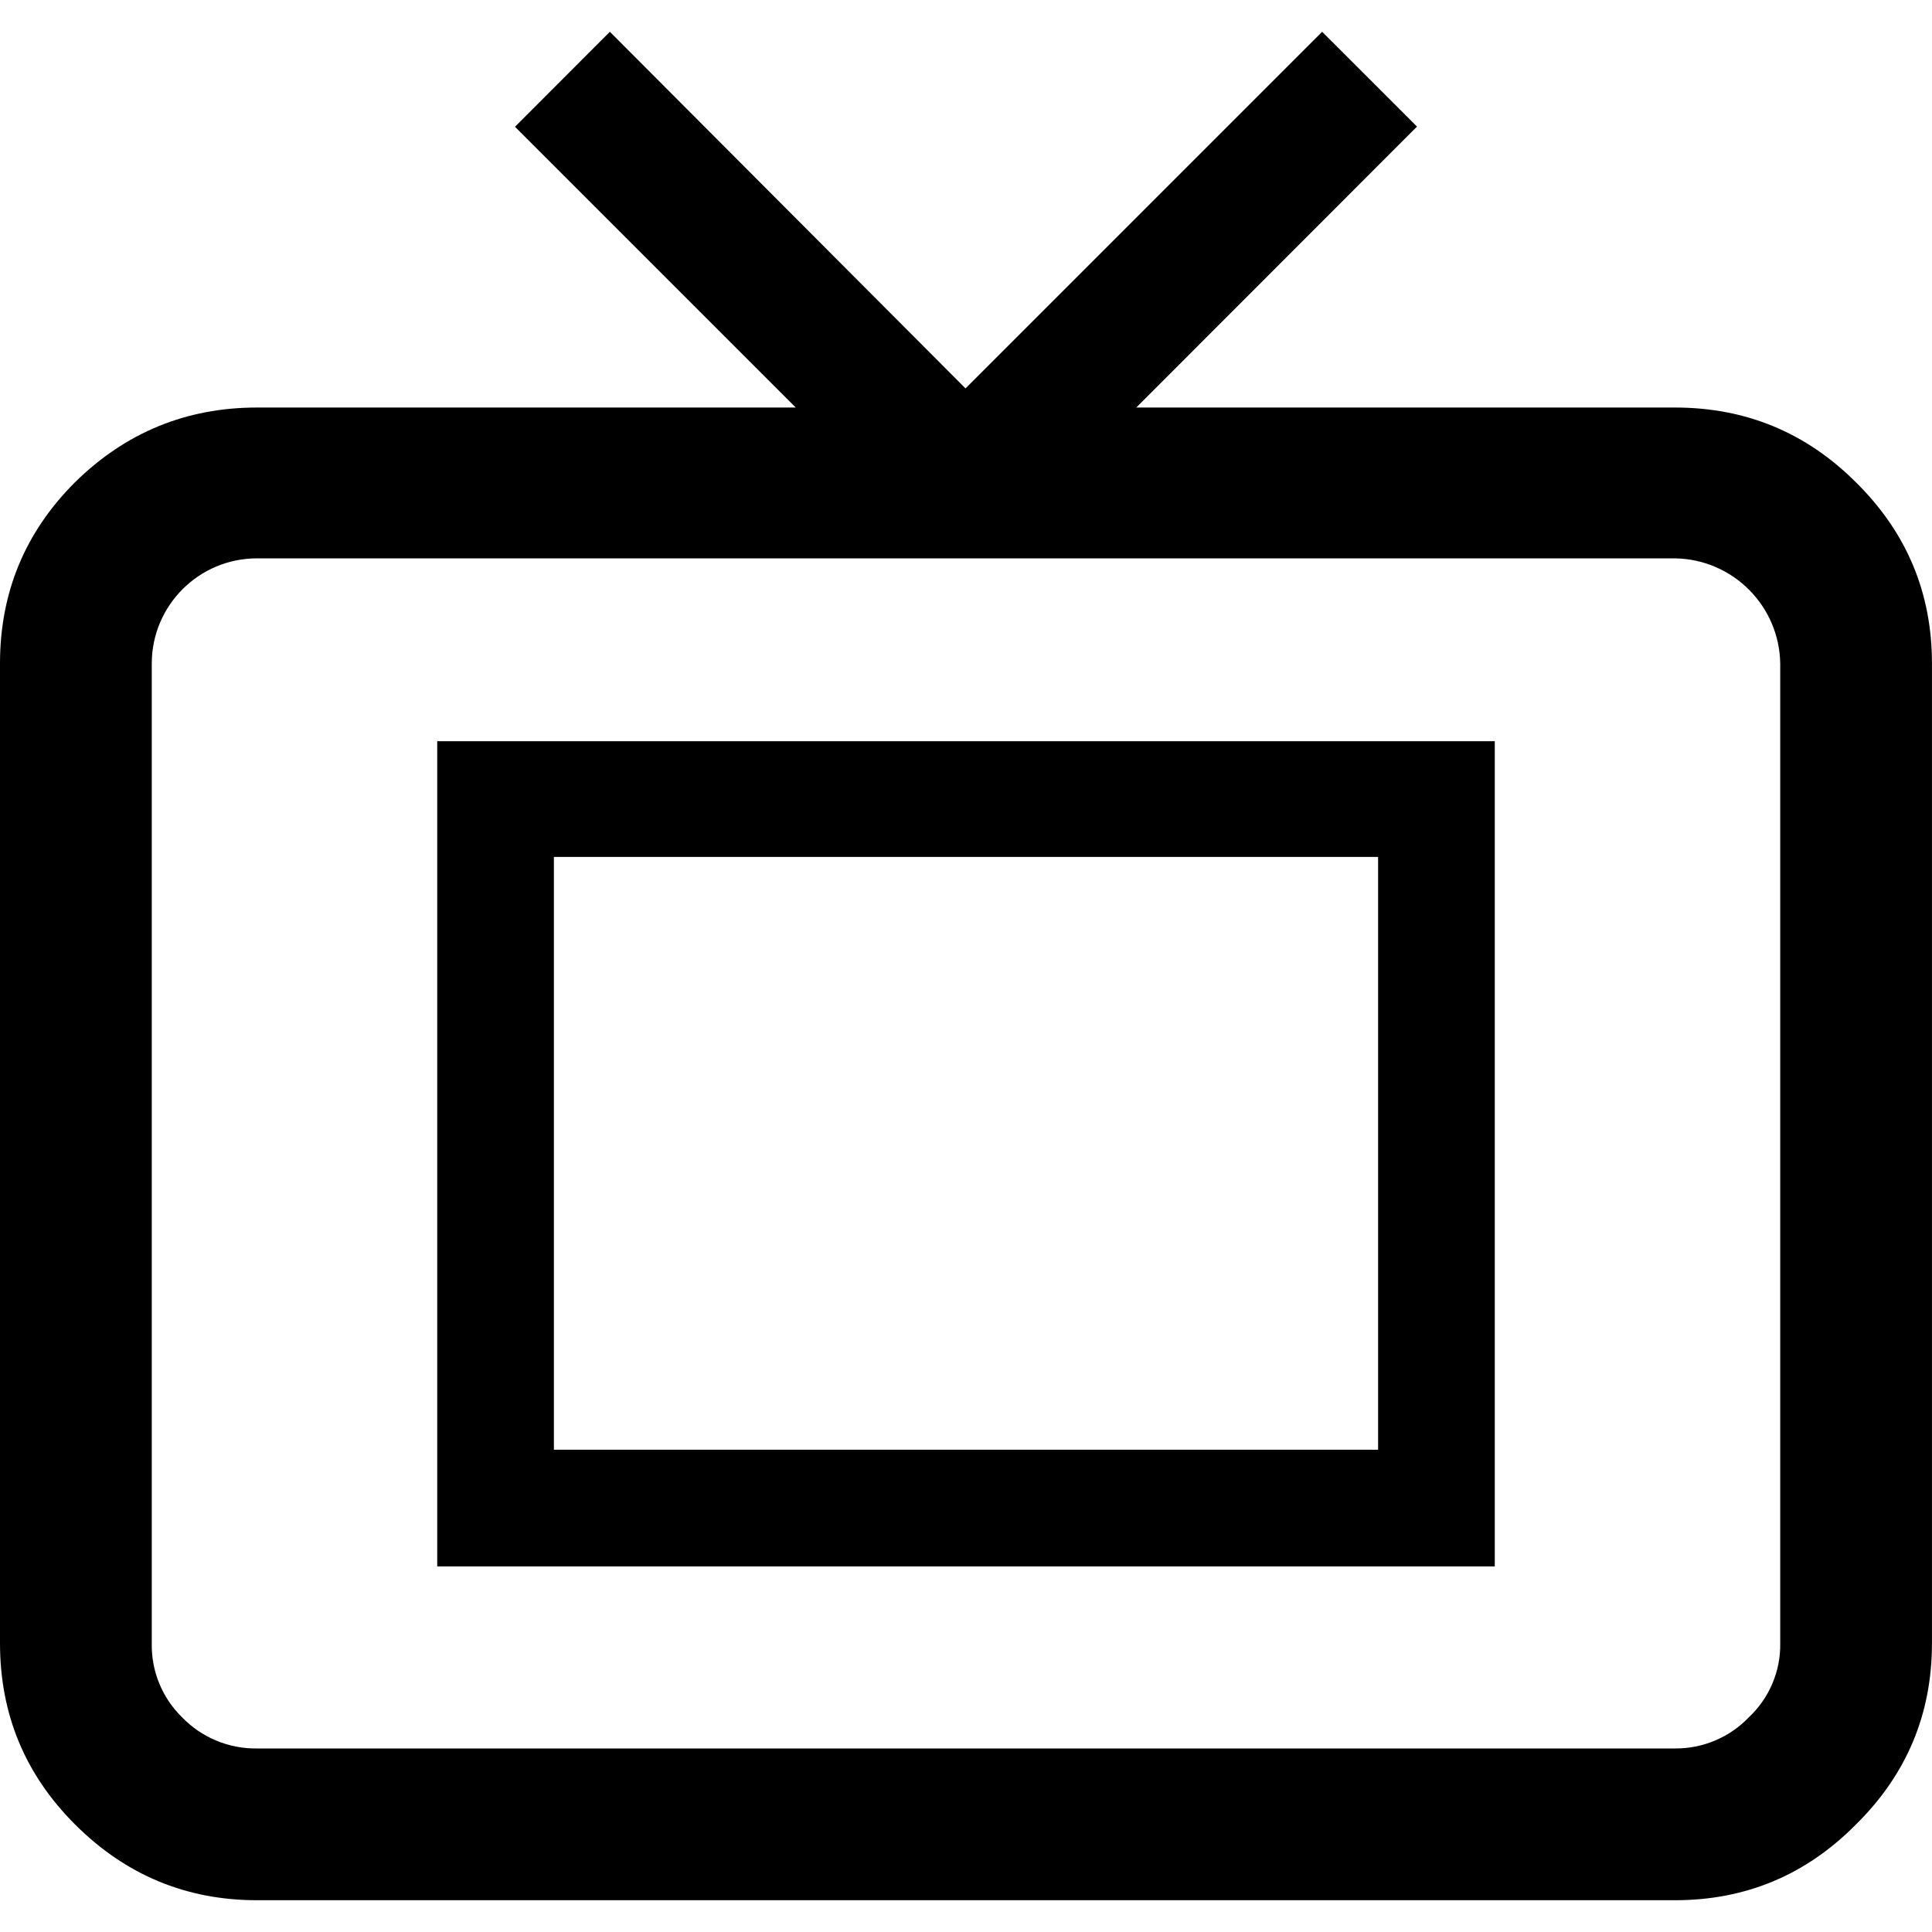
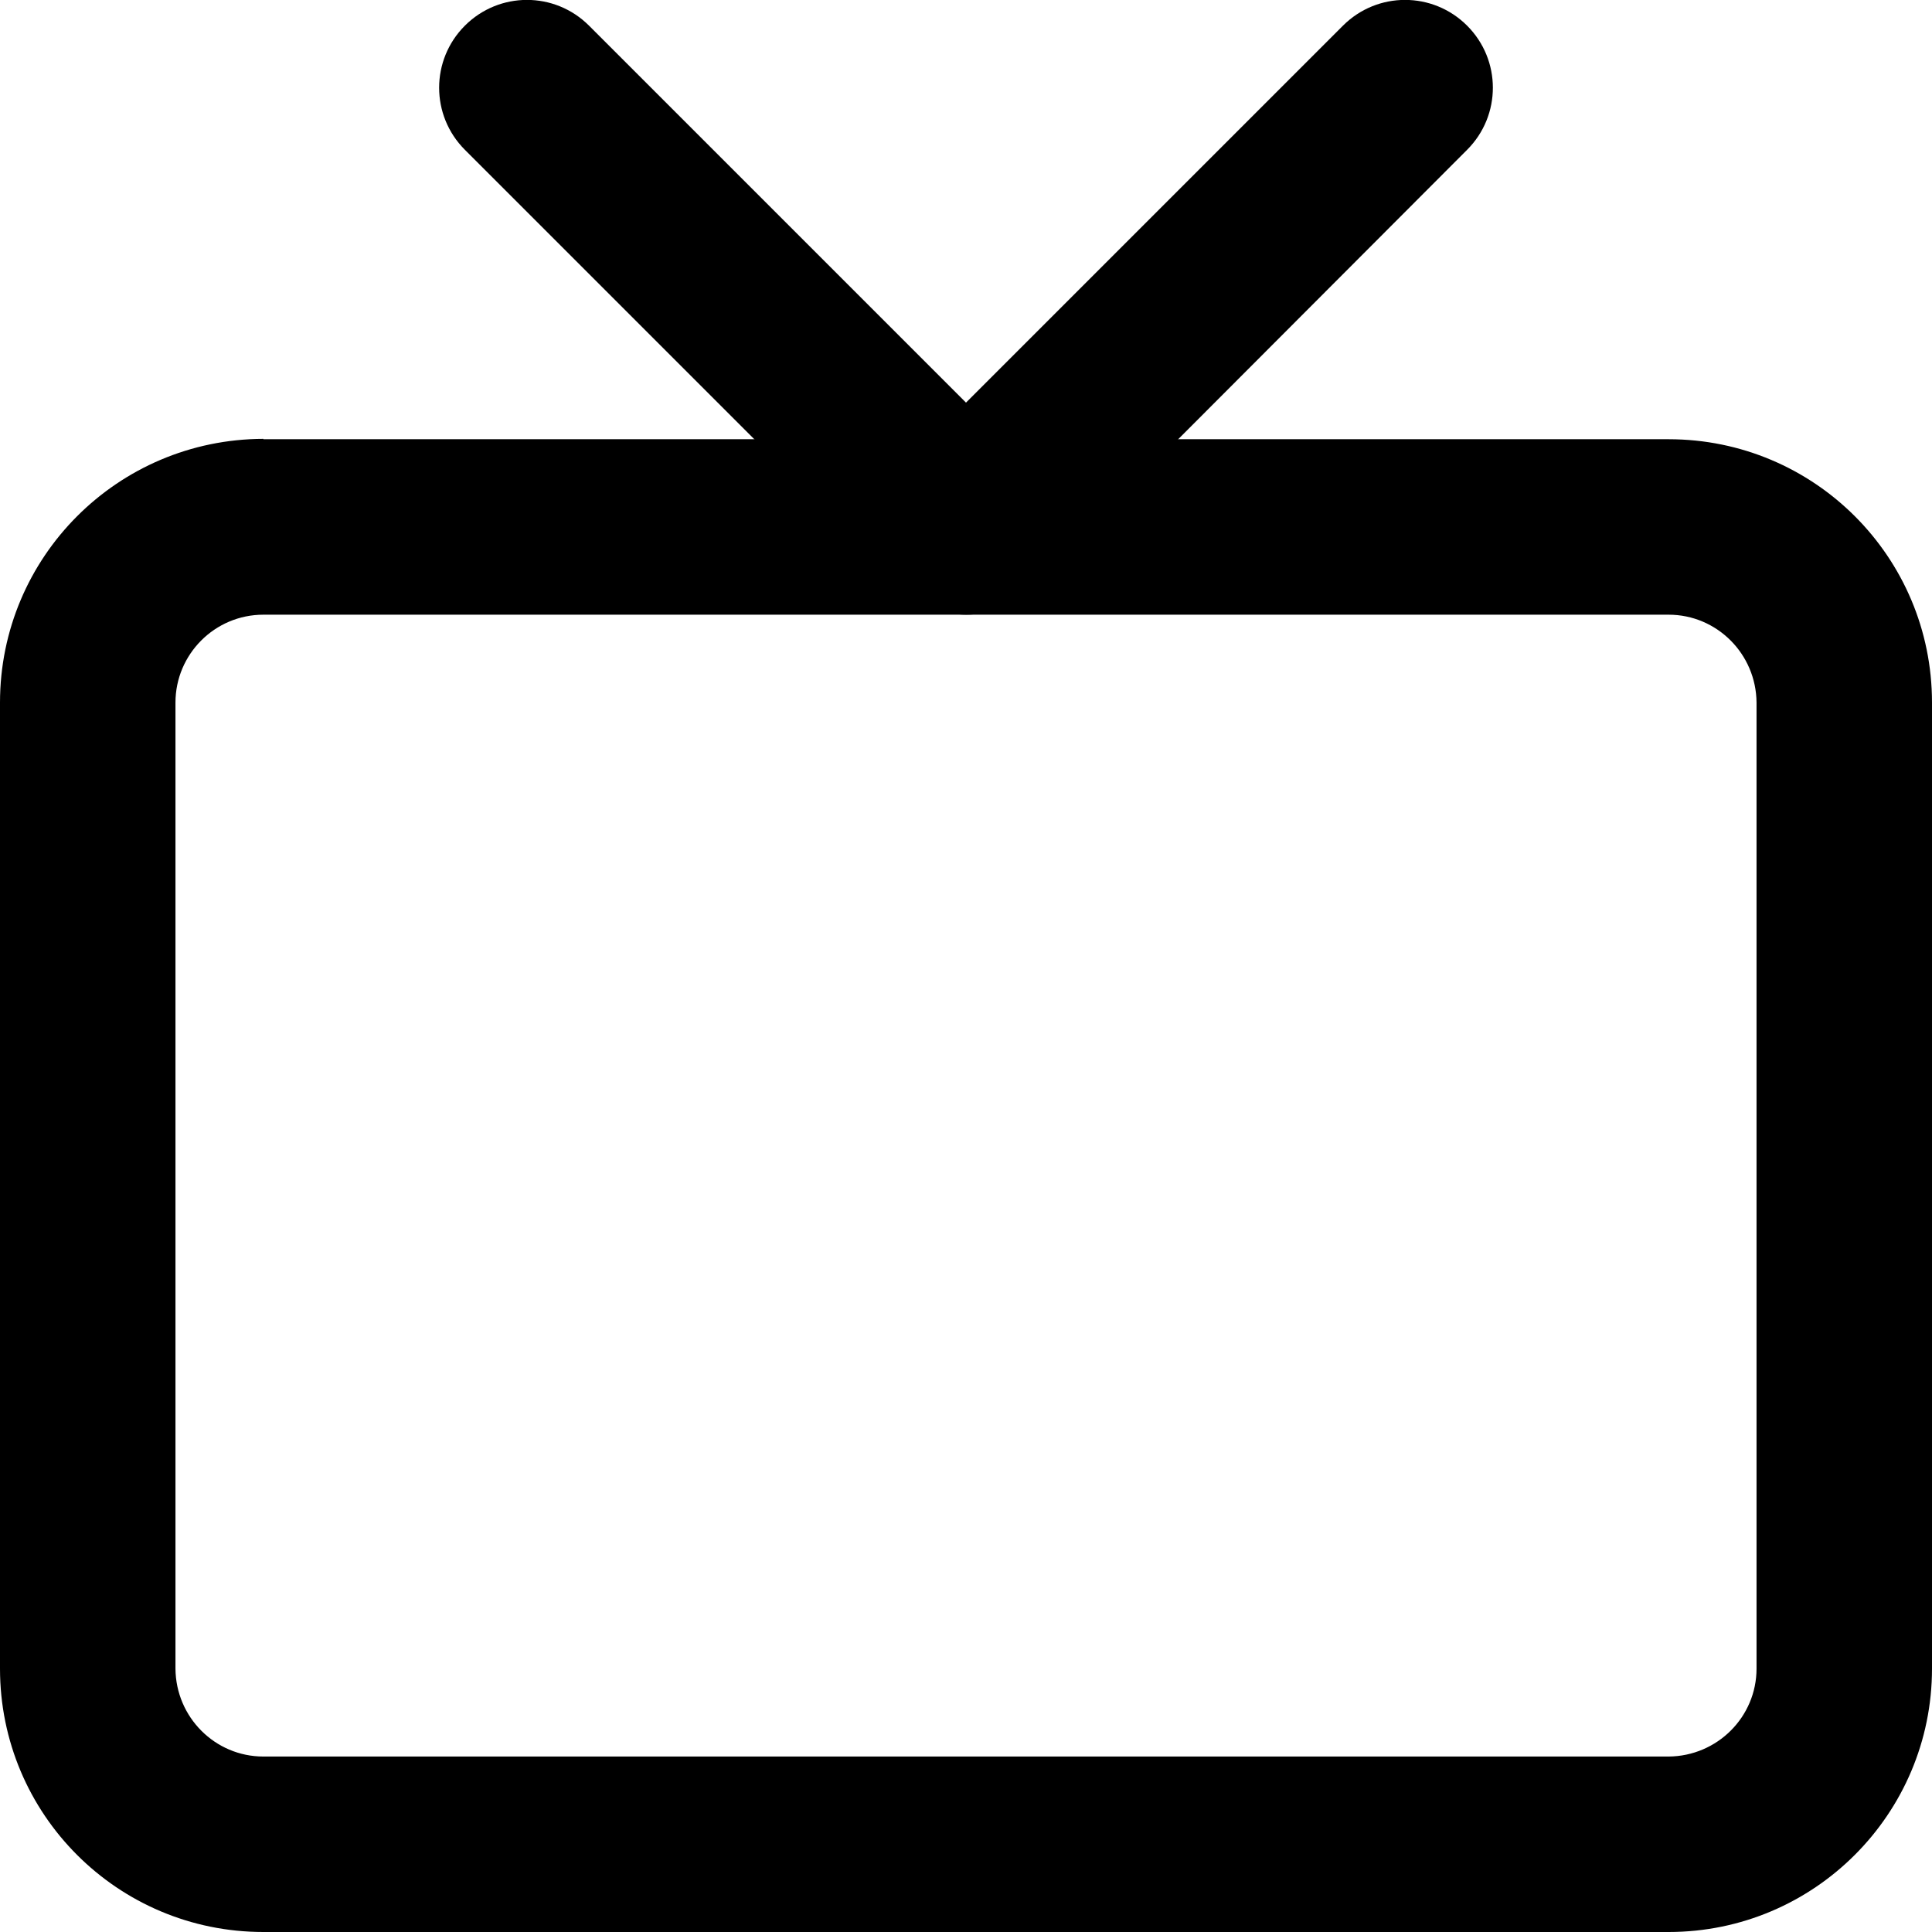
- <svg xmlns="http://www.w3.org/2000/svg" id="Layer_1" data-name="Layer 1" viewBox="0 0 512 512">
-   <path d="M443.88,108q28.15,0,48,19.86,20.11,19.86,20.11,48V435.47q0,28.15-20.11,48-19.86,20.11-48,20.11H68.12q-28.16,0-48.26-20.11Q0,463.62,0,435.47V175.82q0-28.15,19.86-48Q40,108,68.12,108H210.88l-74.4-74.4L161.62,8.42l94.25,94.51L350.38,8.42l25.14,25.13L301.12,108Zm27.9,67.87a28.32,28.32,0,0,0-27.9-27.9H68.12a27.89,27.89,0,0,0-27.9,27.9V435.47a26.67,26.67,0,0,0,8,19.6,27.08,27.08,0,0,0,19.86,8.29H443.88a26.81,26.81,0,0,0,19.61-8.29,26.28,26.28,0,0,0,8.29-19.6ZM115.87,196.43H396.13V415.11H115.87Zm30.92,187.76H365.21V227.1H146.79Z" />
+ <svg xmlns="http://www.w3.org/2000/svg" version="1.1" id="Layer_1" x="0px" y="0px" viewBox="0 0 512 512" style="enable-background:new 0 0 512 512;" xml:space="preserve">
+   <g>
+     <path d="M69.8,139.6v23.3h372.4c12.8,0,23.2,10.4,23.3,23.3v256c0,12.8-10.4,23.2-23.3,23.3H69.8c-12.8,0-23.2-10.4-23.3-23.3v-256   c0-12.8,10.4-23.3,23.3-23.3V139.6v-23.3C31.2,116.4,0,147.6,0,186.2v256C0,480.8,31.2,512,69.8,512l372.4,0   c38.6,0,69.8-31.3,69.8-69.8v-256c0-38.6-31.2-69.8-69.8-69.8H69.8V139.6z" />
+     <path d="M355.9,6.8L256,106.7L156.1,6.8c-9.1-9.1-23.8-9.1-32.9,0c-9.1,9.1-9.1,23.8,0,32.9l116.4,116.4c4.3,4.3,10.3,6.8,16.5,6.8   c6.1,0,12.1-2.5,16.5-6.8L388.8,39.7c9.1-9.1,9.1-23.8,0-32.9S365-2.3,355.9,6.8L355.9,6.8z" />
+   </g>
</svg>
